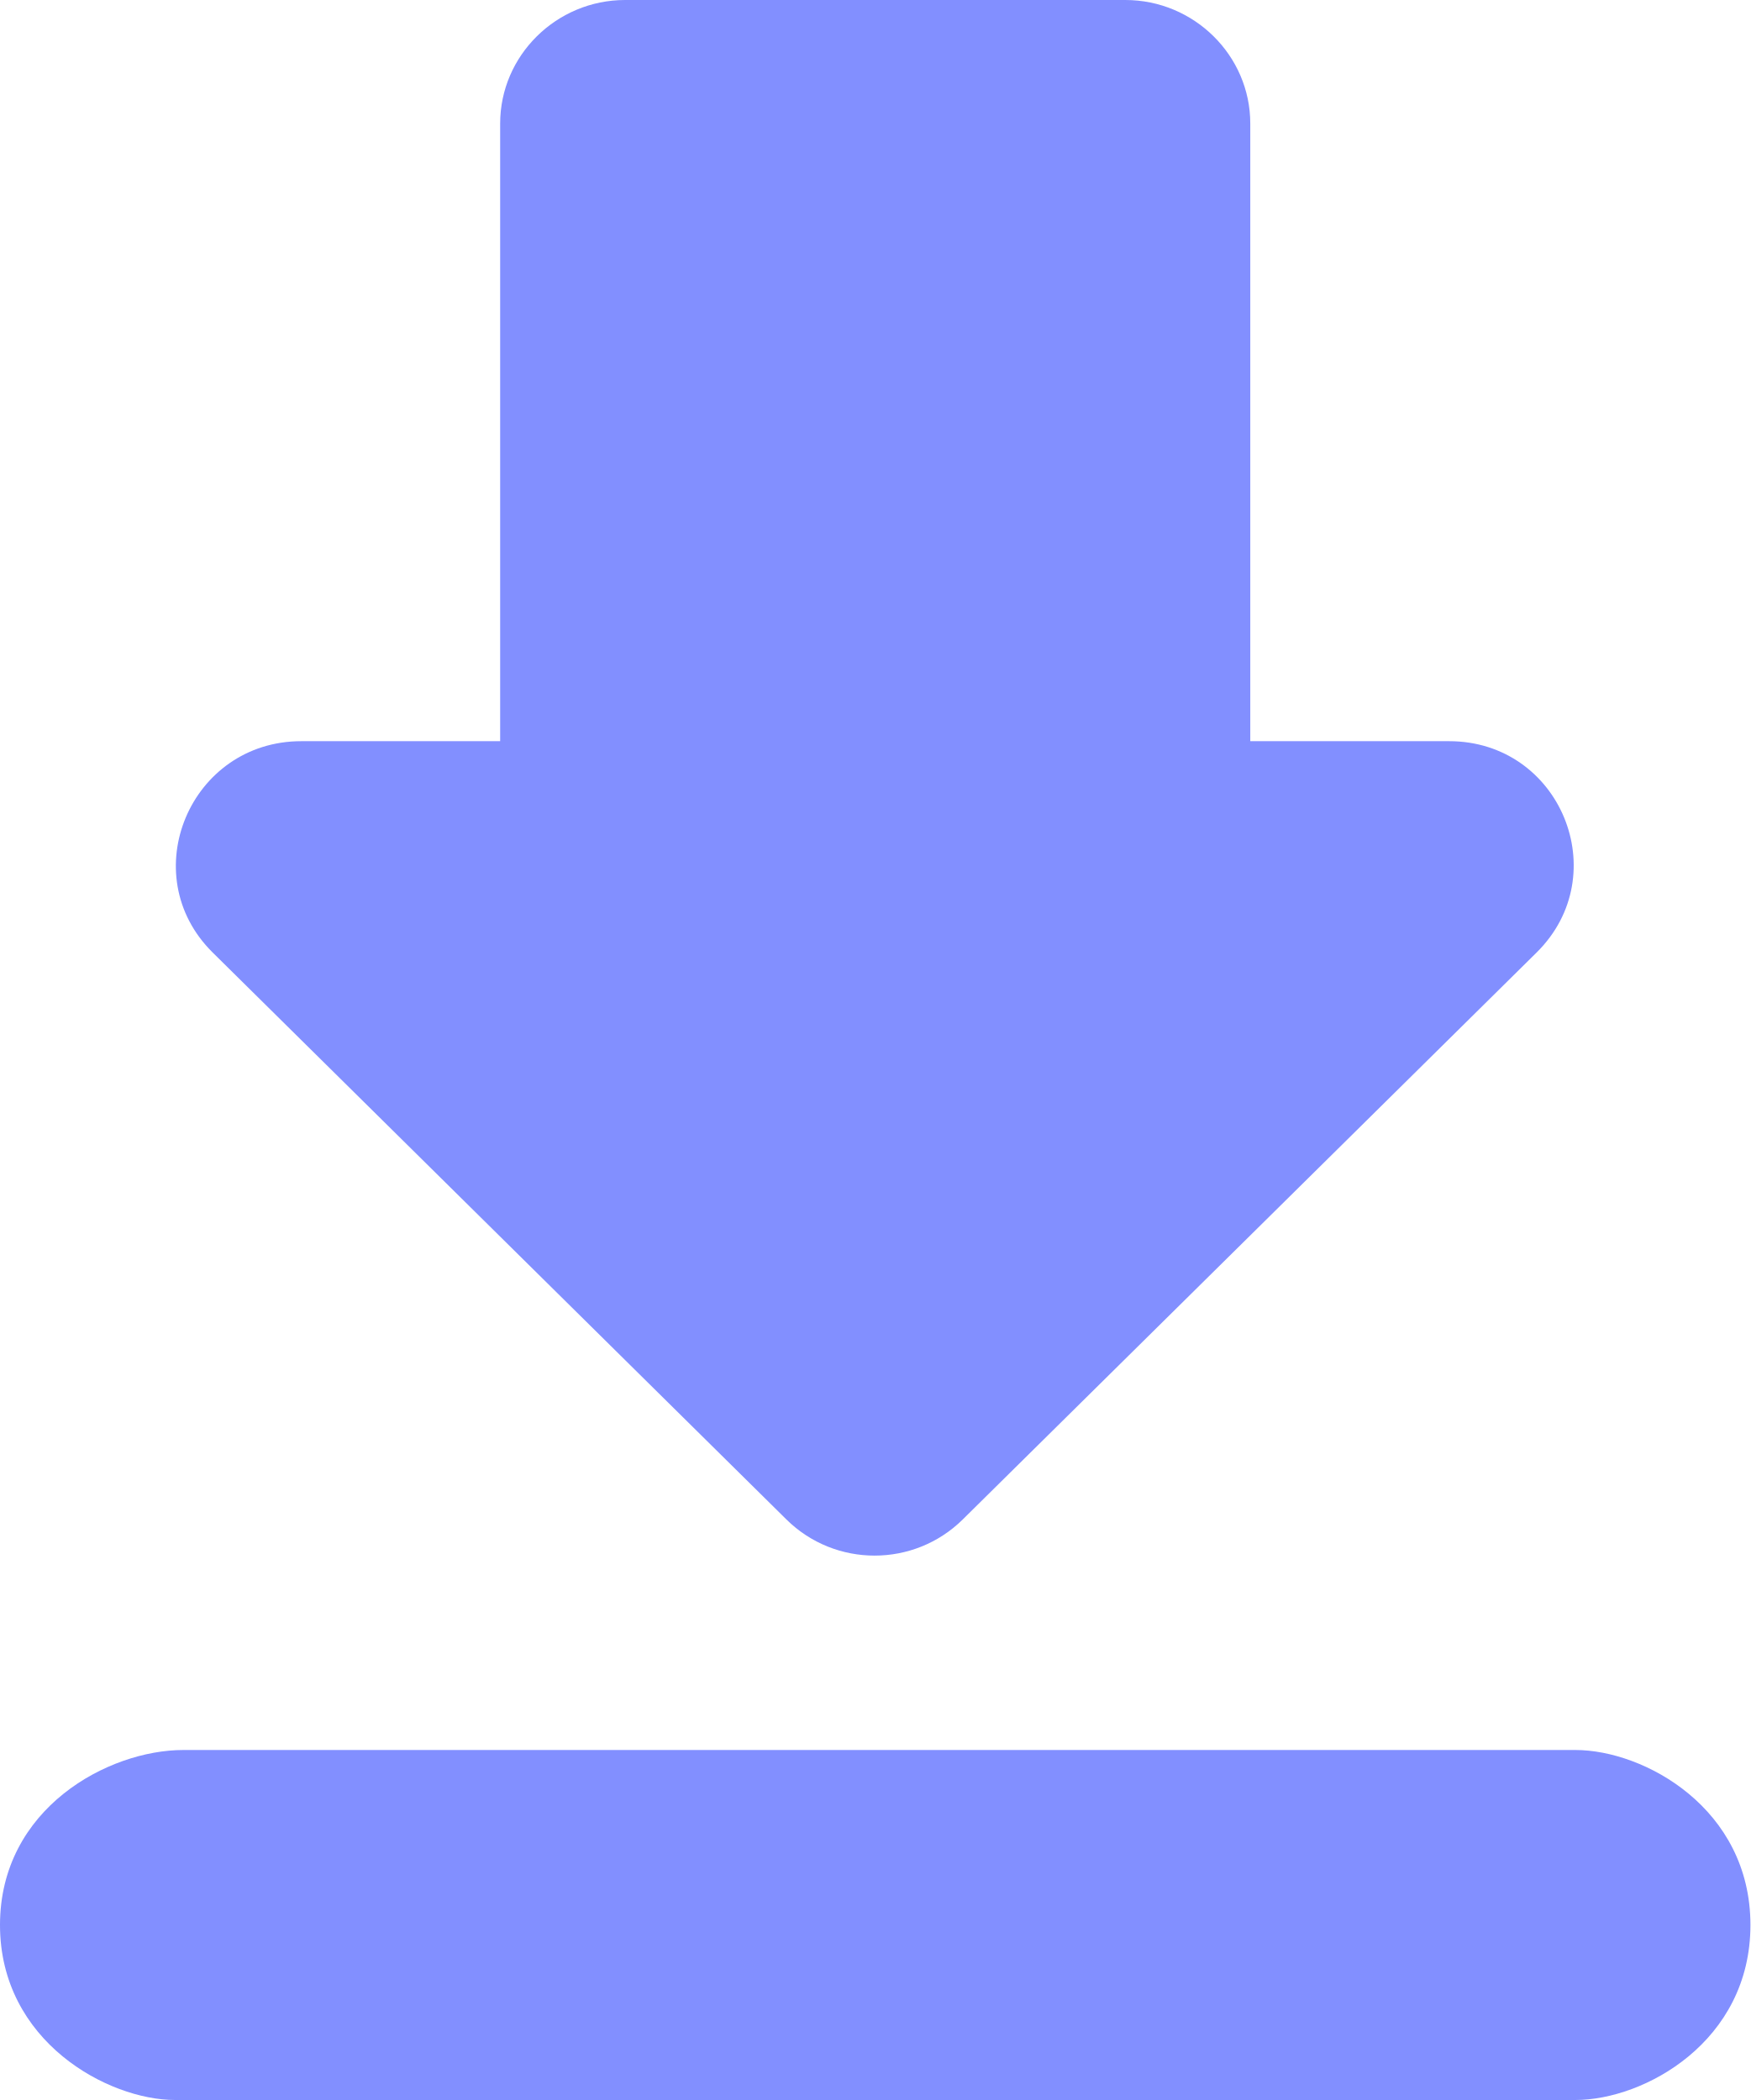
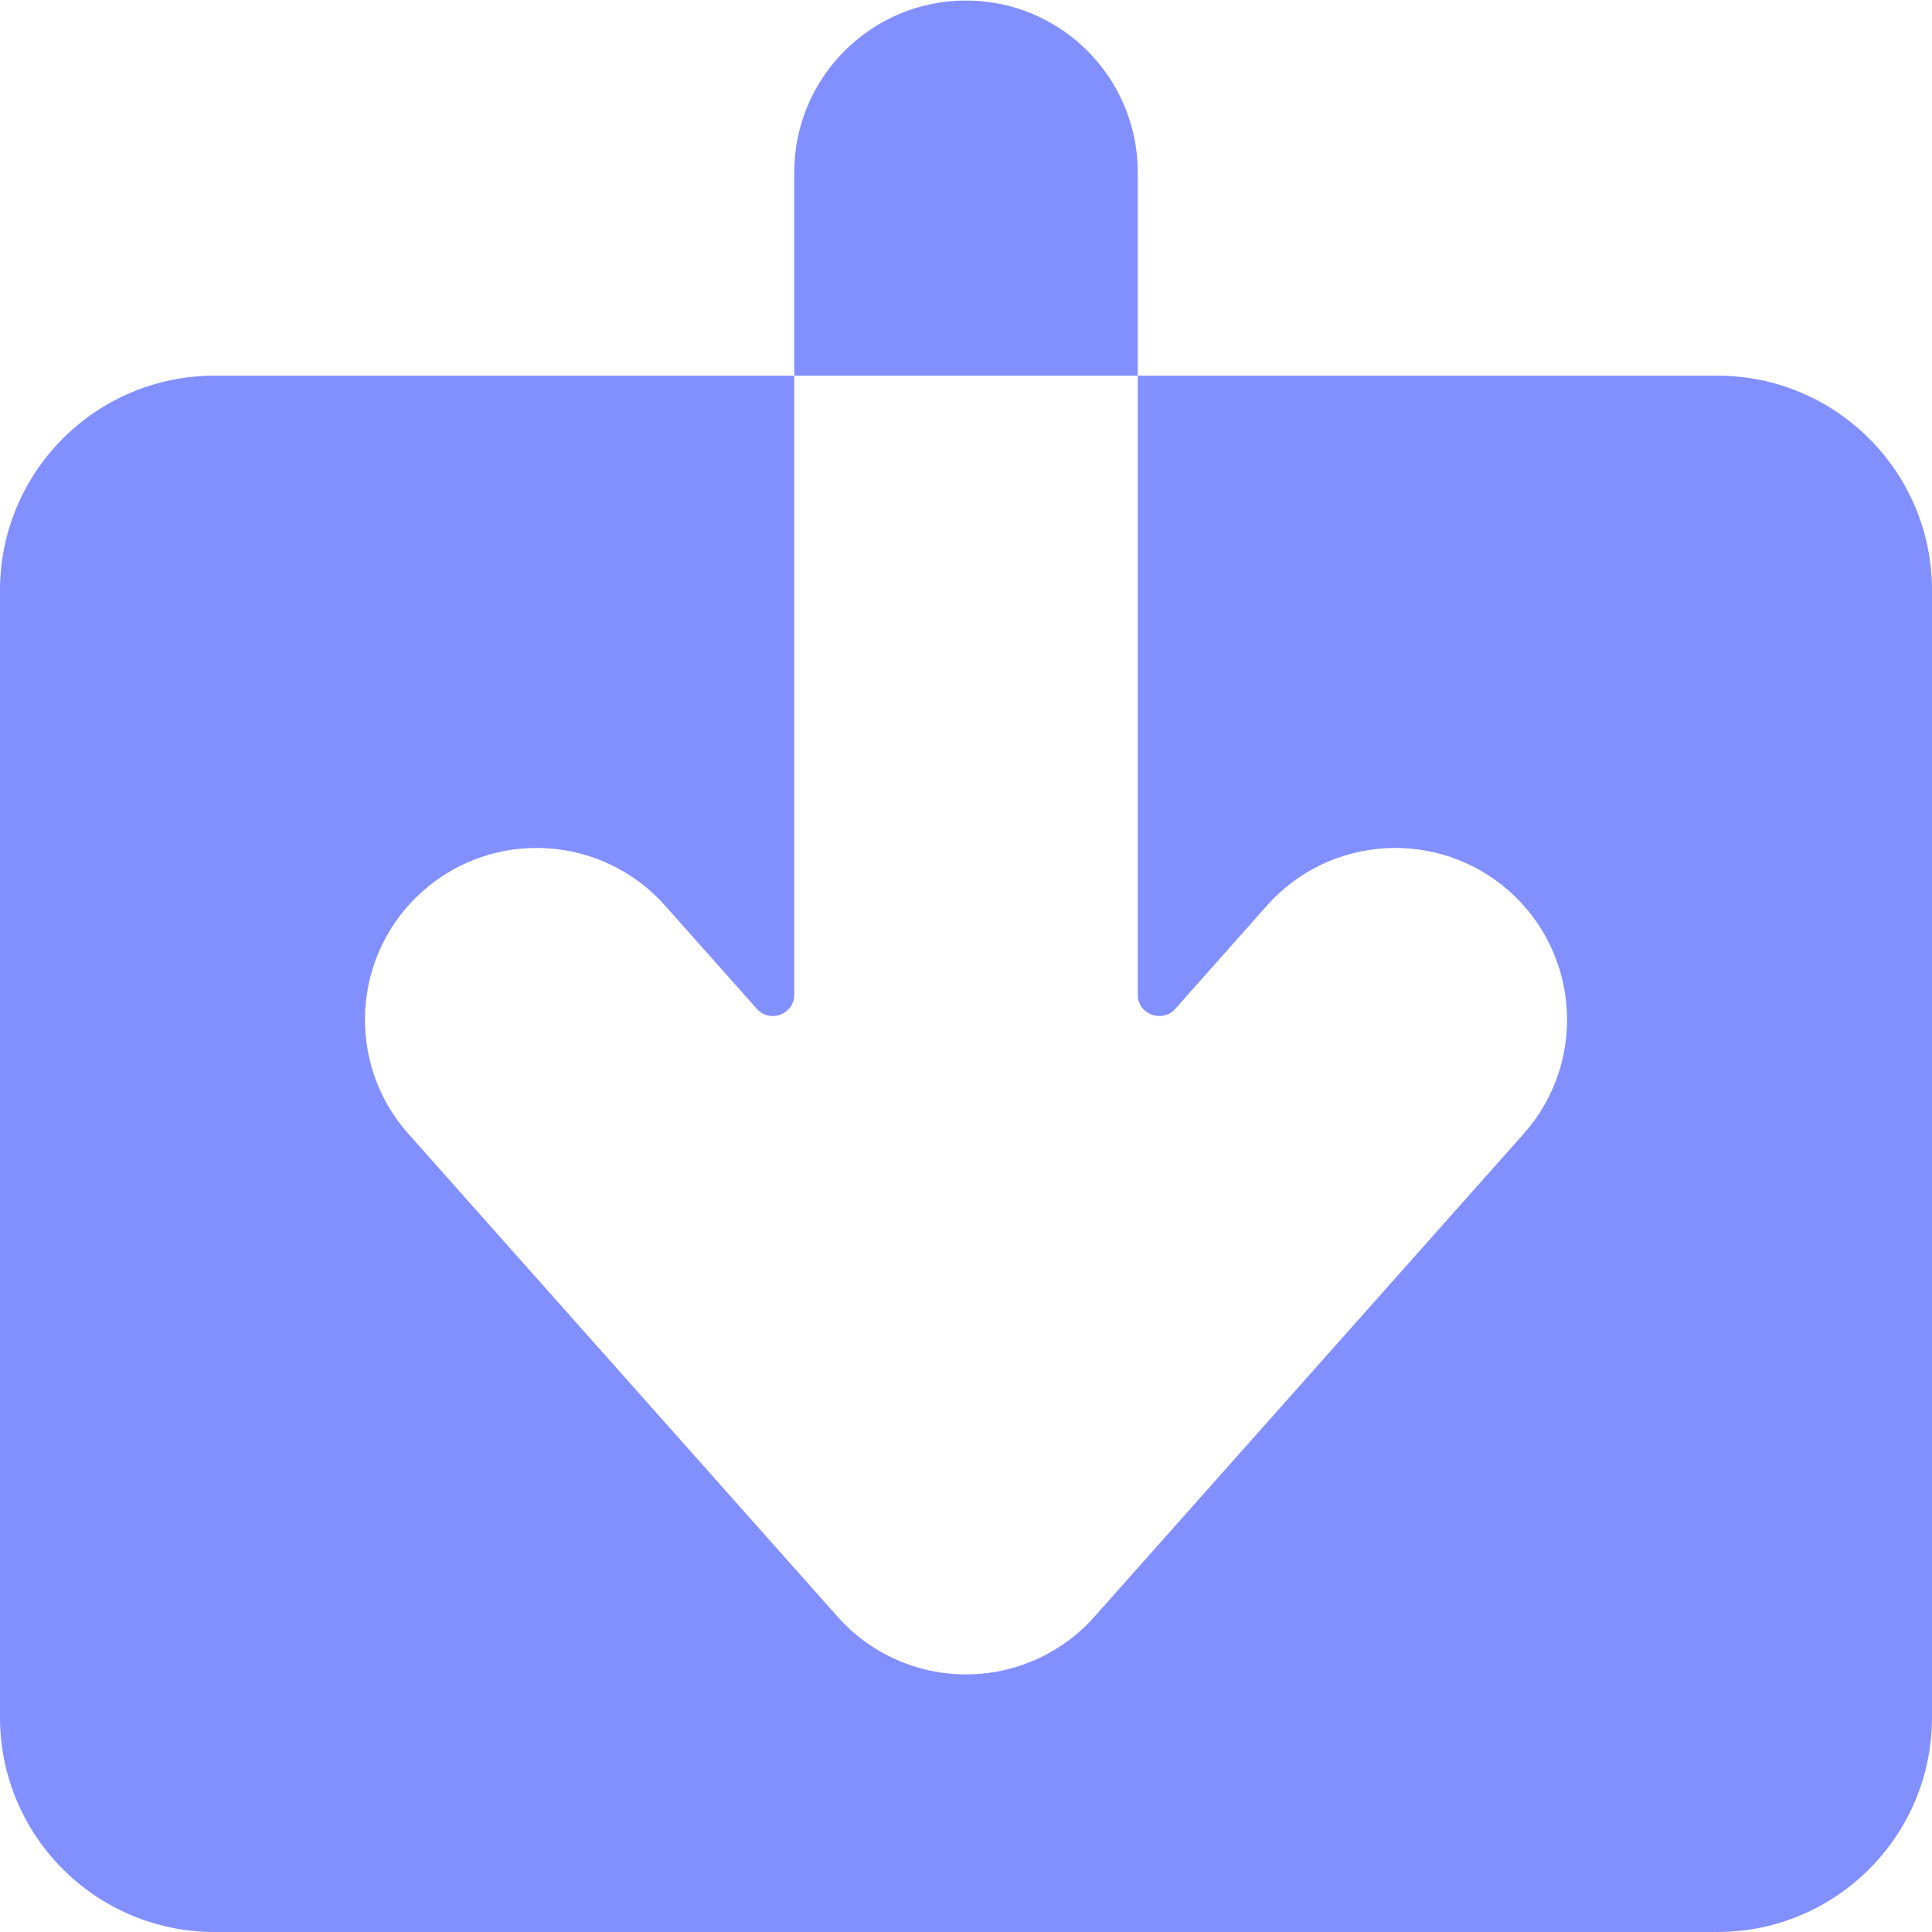
- <svg xmlns="http://www.w3.org/2000/svg" width="15" height="18" viewBox="0 0 15 18" fill="none">
-   <path d="M12.418 6.353H10.714V1.059C10.714 0.476 10.232 0 9.643 0H5.357C4.768 0 4.286 0.476 4.286 1.059V6.353H2.582C1.629 6.353 1.147 7.496 1.822 8.164L6.739 13.024C7.157 13.437 7.832 13.437 8.25 13.024L13.168 8.164C13.843 7.496 13.371 6.353 12.418 6.353ZM0 16.5C0 17.5 0.928 18 1.5 18H13.5C14.089 18 15 17.5 15 16.5C15 15.5 14.089 15 13.5 15H1.571C0.928 15 0 15.5 0 16.5Z" fill="#828FFF" />
+ <svg xmlns="http://www.w3.org/2000/svg" width="18" height="18" viewBox="0 0 18 18" fill="none">
+   <path fill-rule="evenodd" clip-rule="evenodd" d="M10.6 1.605C10.6 0.722 9.884 0.005 9 0.005C8.116 0.005 7.4 0.722 7.4 1.605V3.5H2C0.895 3.5 0 4.395 0 5.5V16C0 17.105 0.895 18 2 18H16C17.105 18 18 17.105 18 16V5.5C18 4.395 17.105 3.5 16 3.5H10.6V1.605ZM10.6 3.5H7.4V9.266C7.4 9.45 7.173 9.536 7.051 9.399L6.196 8.437C5.609 7.777 4.597 7.717 3.937 8.304C3.277 8.891 3.217 9.903 3.804 10.563L7.804 15.063C8.108 15.405 8.543 15.6 9 15.6C9.457 15.6 9.892 15.405 10.196 15.063L14.196 10.563C14.783 9.903 14.723 8.891 14.063 8.304C13.402 7.717 12.391 7.777 11.804 8.437L10.95 9.399C10.827 9.536 10.6 9.45 10.6 9.266V3.5Z" fill="#828FFF" />
</svg>
